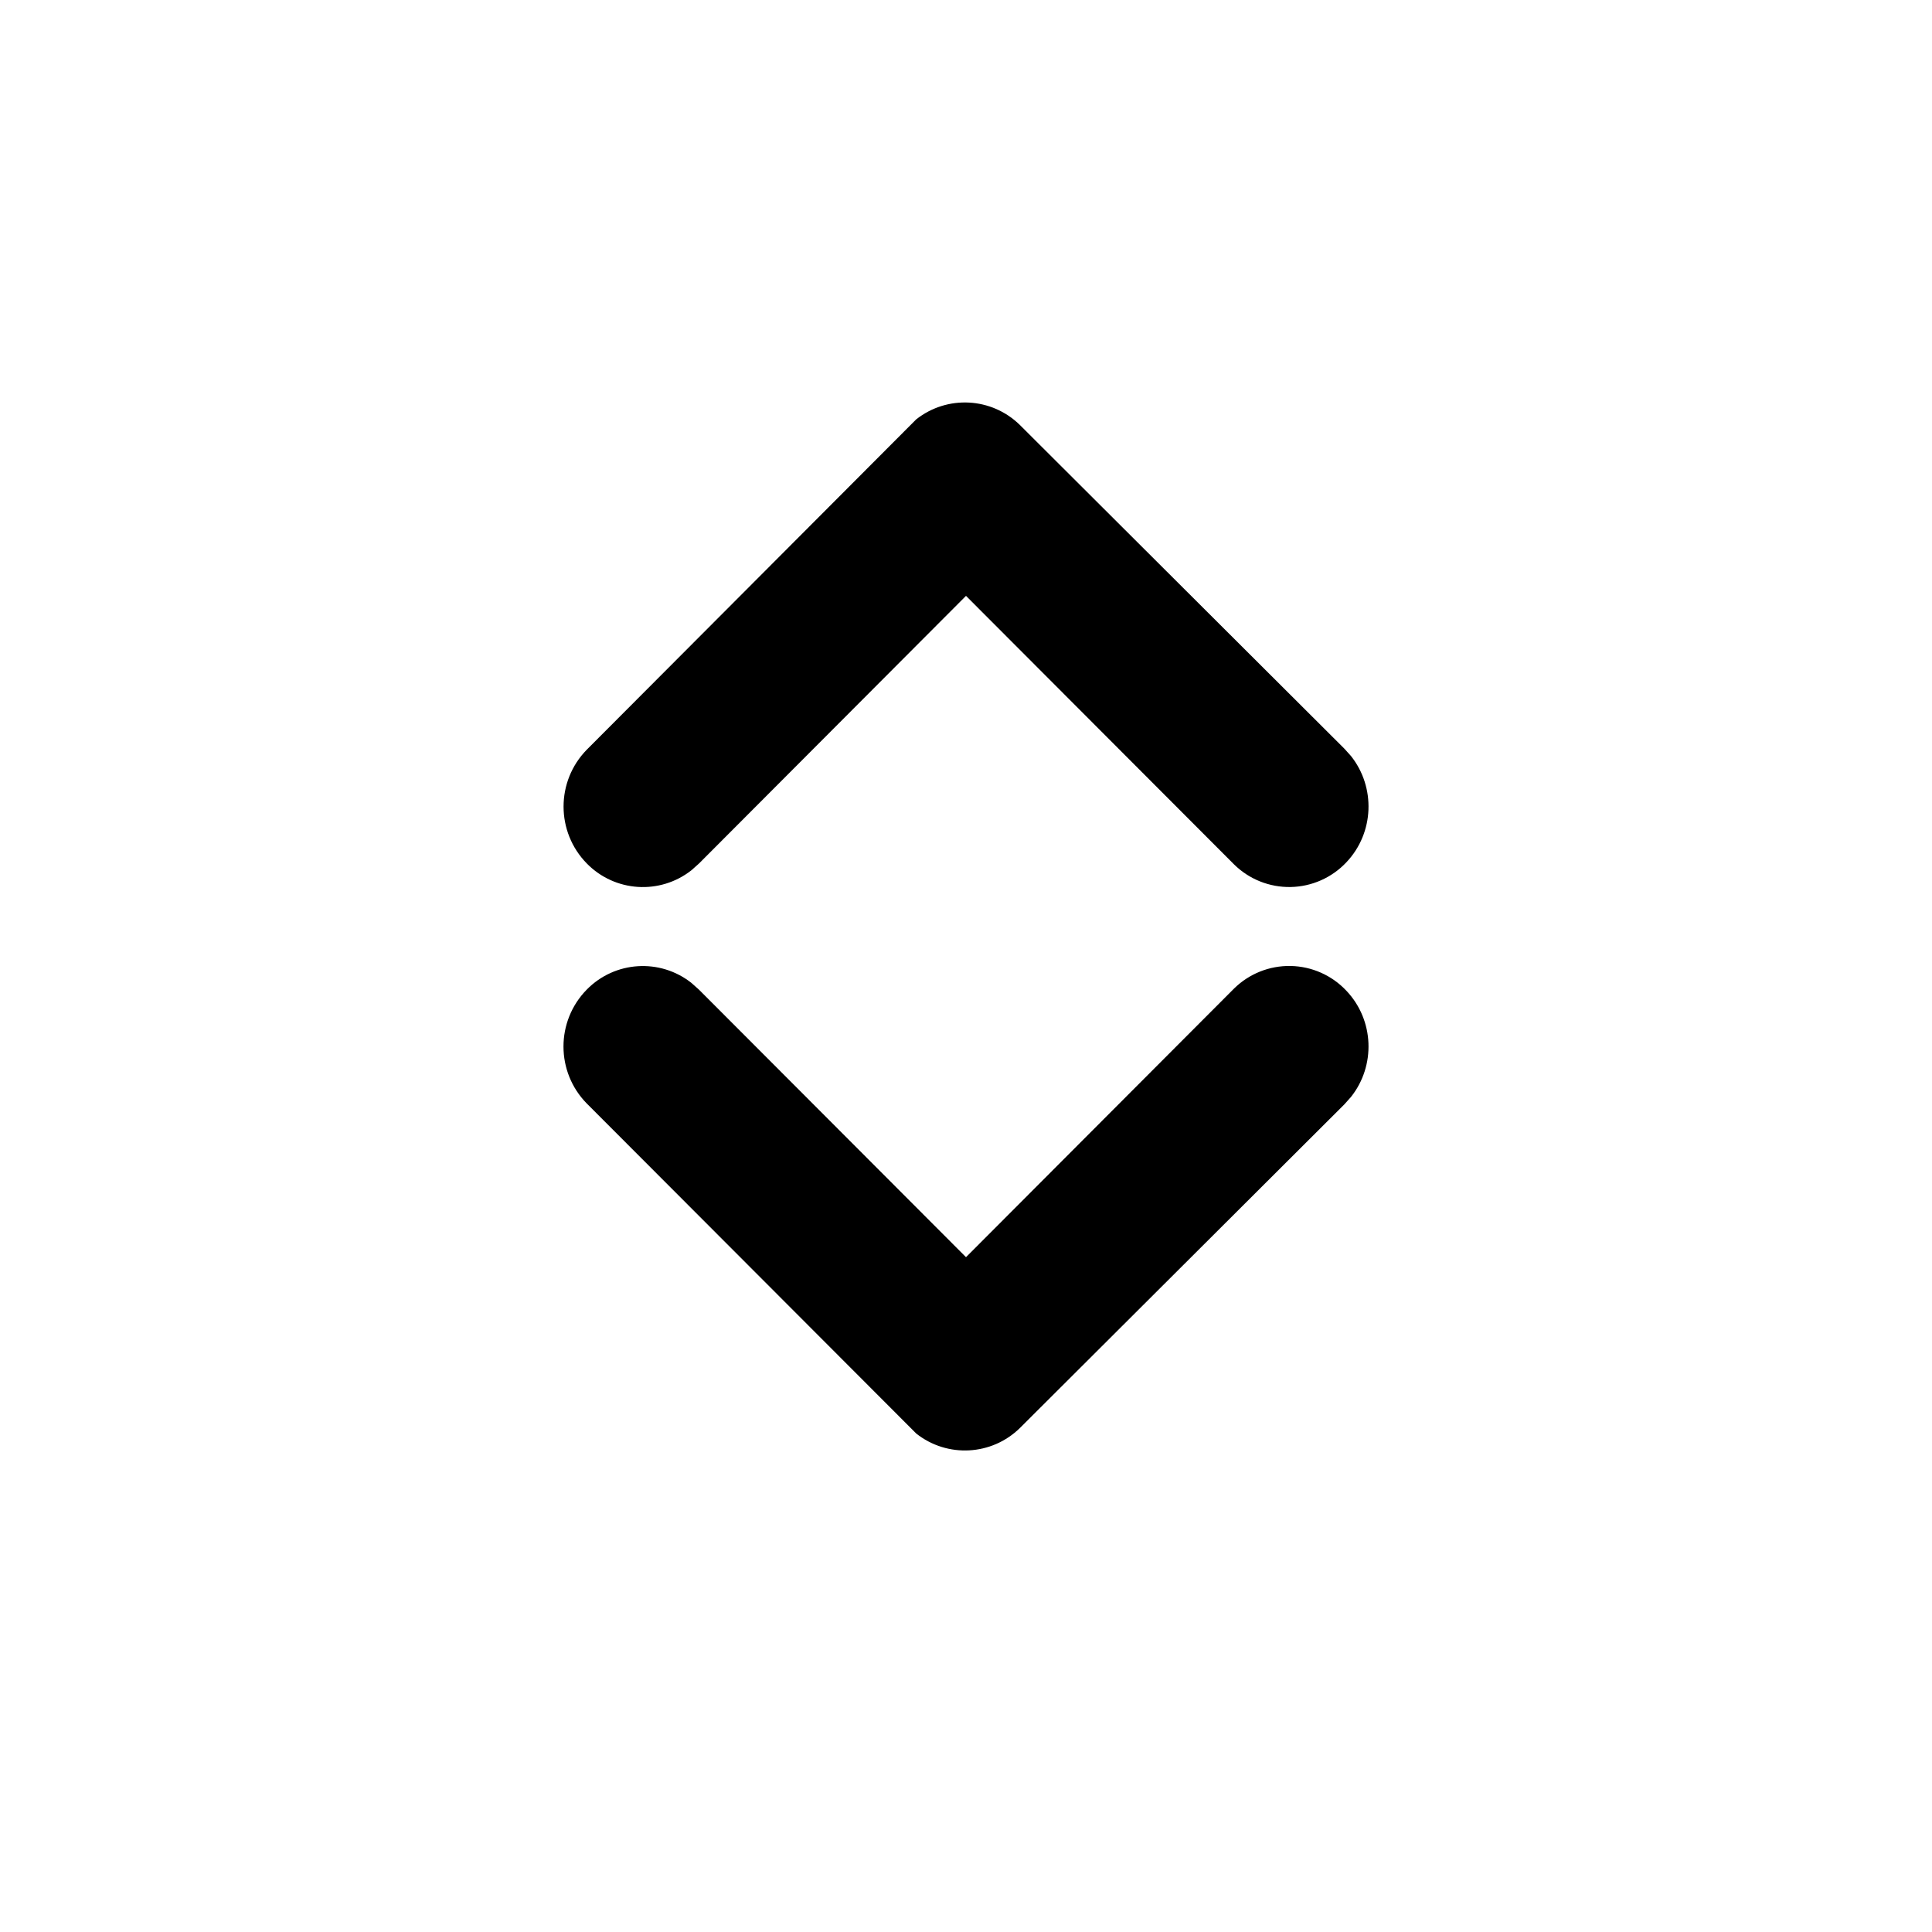
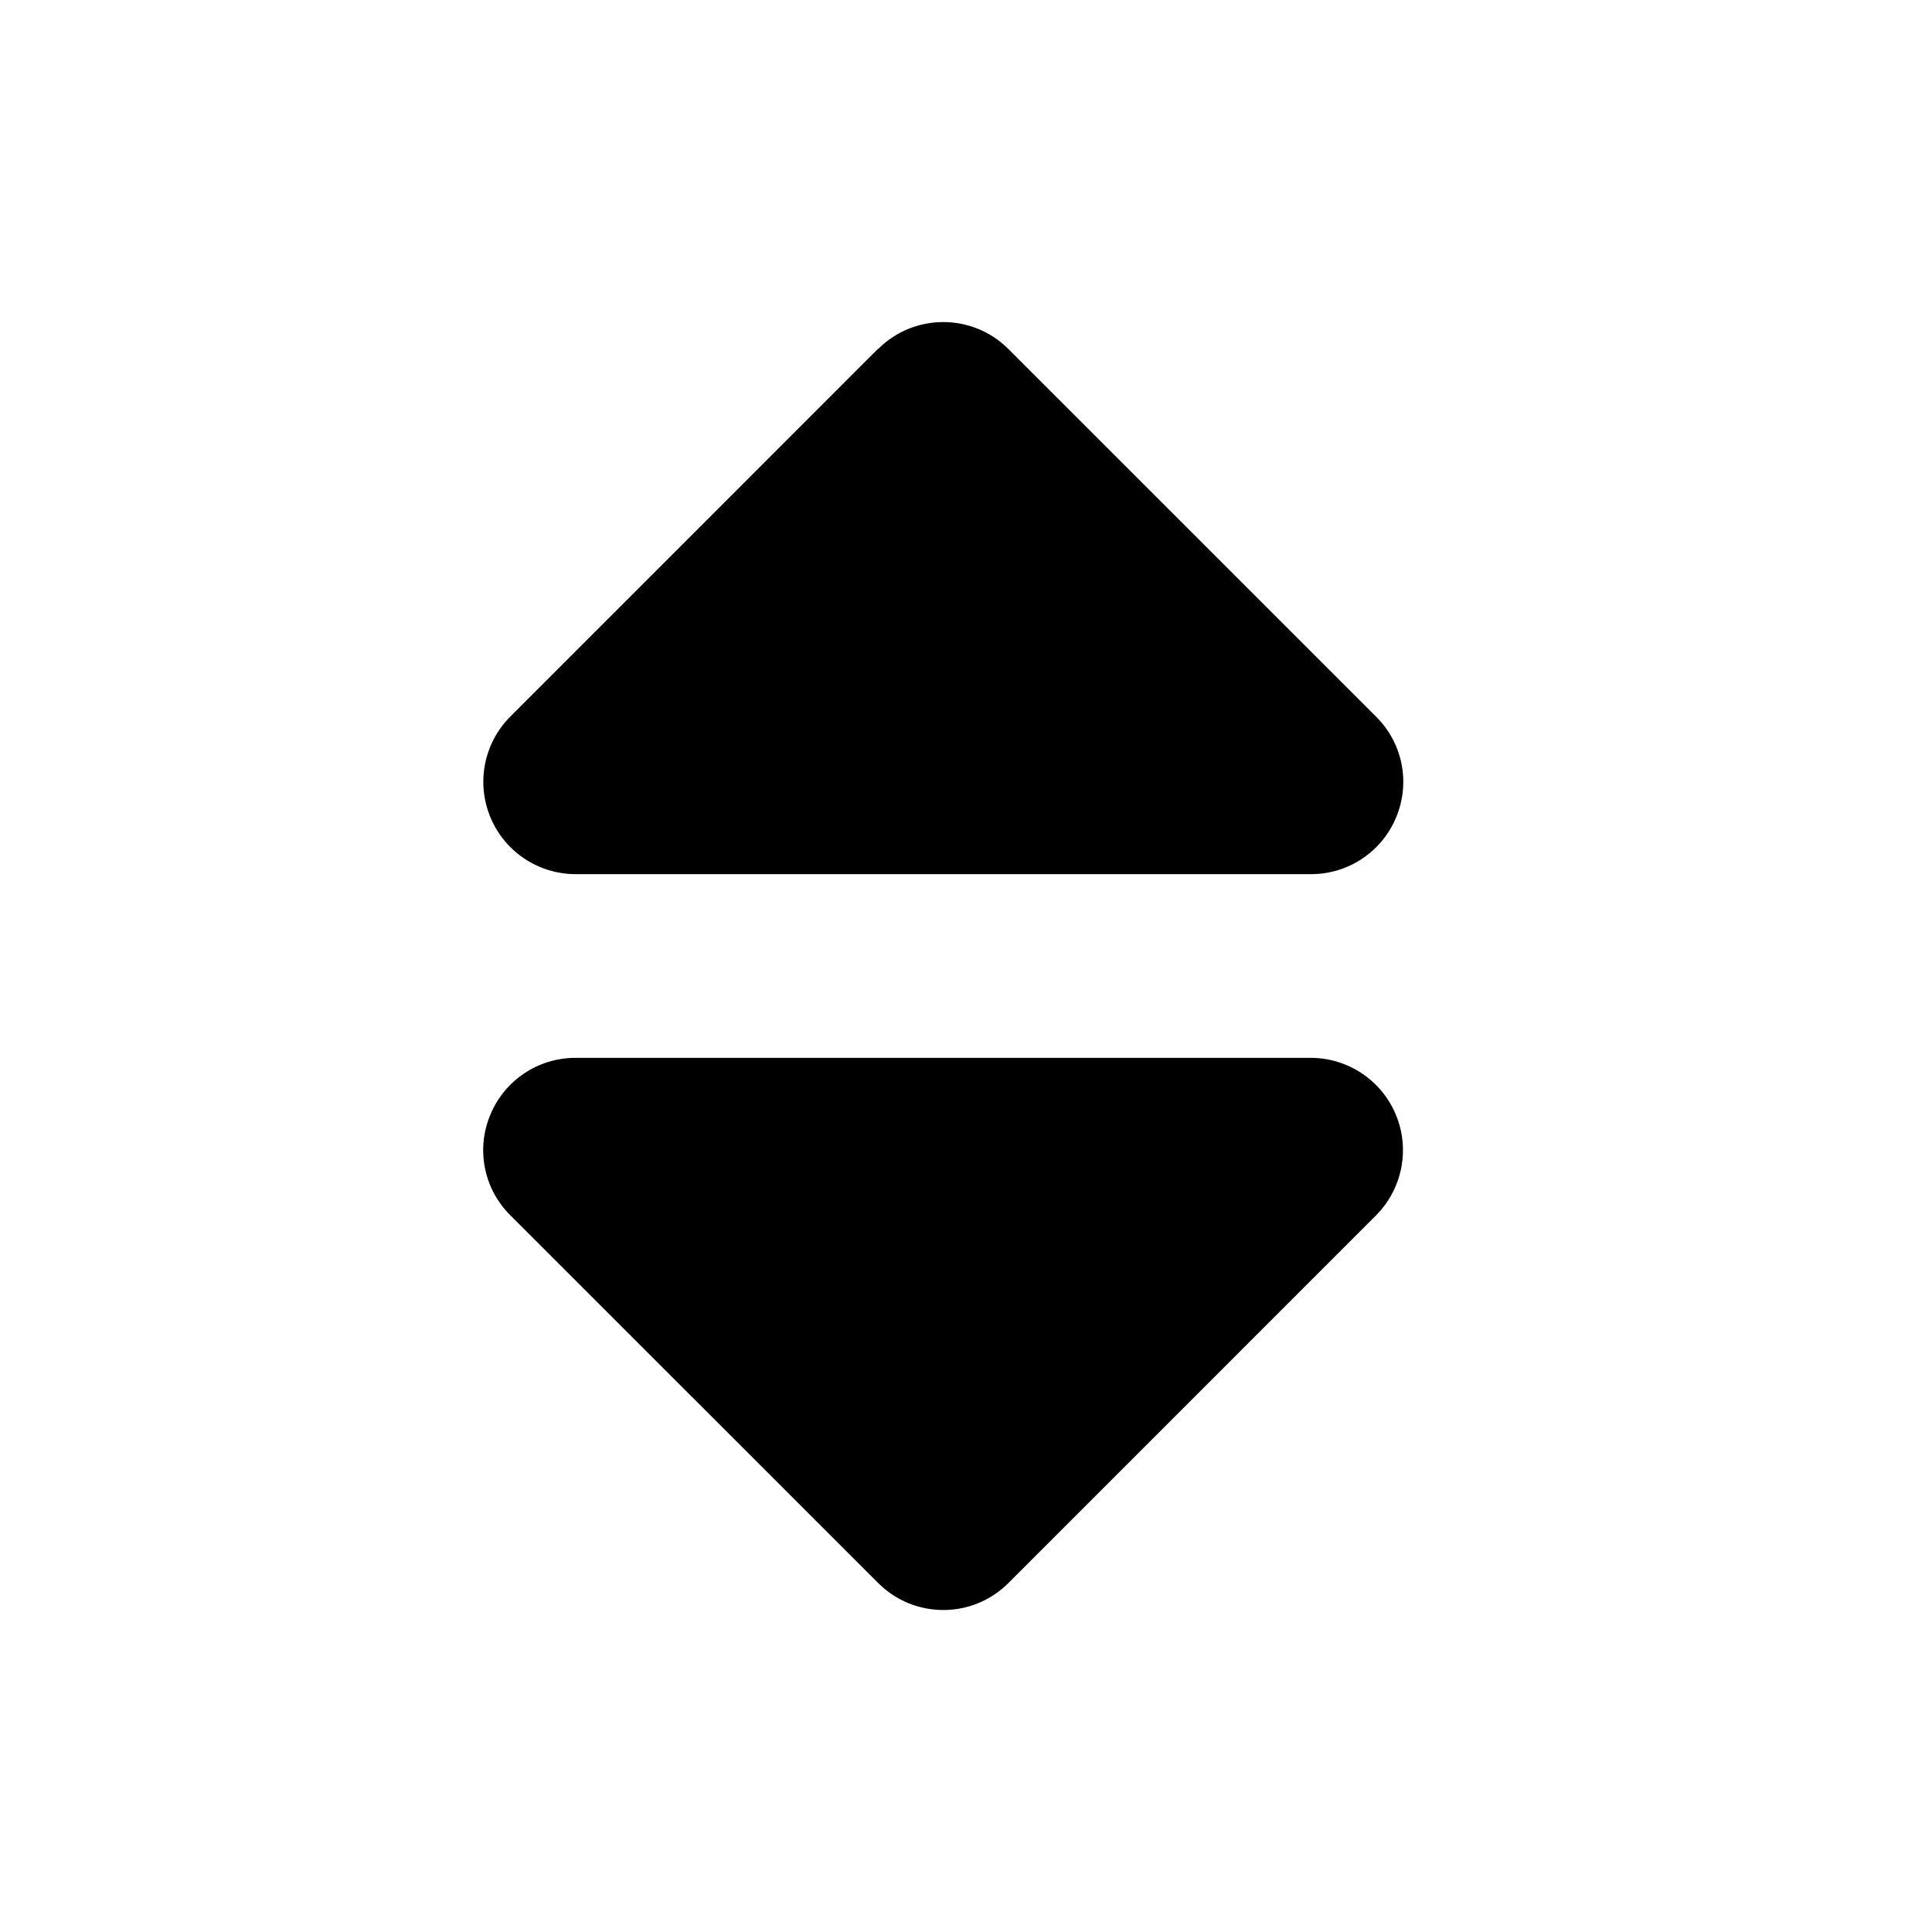
<svg xmlns="http://www.w3.org/2000/svg" width="24" height="24" viewBox="0 0 24 24" fill="none">
-   <path fill-rule="evenodd" clip-rule="evenodd" d="M15.33 12.28a.975.975 0 0 1 1.394.026c.349.367.366.935.058 1.321l-.083.093-4.028 4.018a.975.975 0 0 1-1.289.07l-4.093-4.1a1.01 1.01 0 0 1 0-1.415.975.975 0 0 1 1.3-.083l.093.083L12 15.617l3.33-3.337ZM15.33 10.738a.975.975 0 0 0 1.394-.025c.349-.367.366-.935.058-1.322L16.7 9.3 12.67 5.28a.975.975 0 0 0-1.289-.07L7.29 9.312a1.01 1.01 0 0 0 0 1.415.975.975 0 0 0 1.3.083l.093-.083L12 7.402l3.33 3.336Z" fill="currentColor" />
+   <path d="M10.909 4.335a1.145 1.145 0 0 1 1.617 0l4.571 4.57c.329.33.425.818.247 1.247a1.143 1.143 0 0 1-1.057.707H7.145a1.147 1.147 0 0 1-.81-1.953l4.57-4.571h.004Zm0 15.33-4.571-4.57a1.138 1.138 0 0 1-.247-1.247 1.143 1.143 0 0 1 1.057-.707h9.139a1.147 1.147 0 0 1 .81 1.953l-4.57 4.571a1.144 1.144 0 0 1-1.618 0Z" fill="currentColor" />
</svg>
